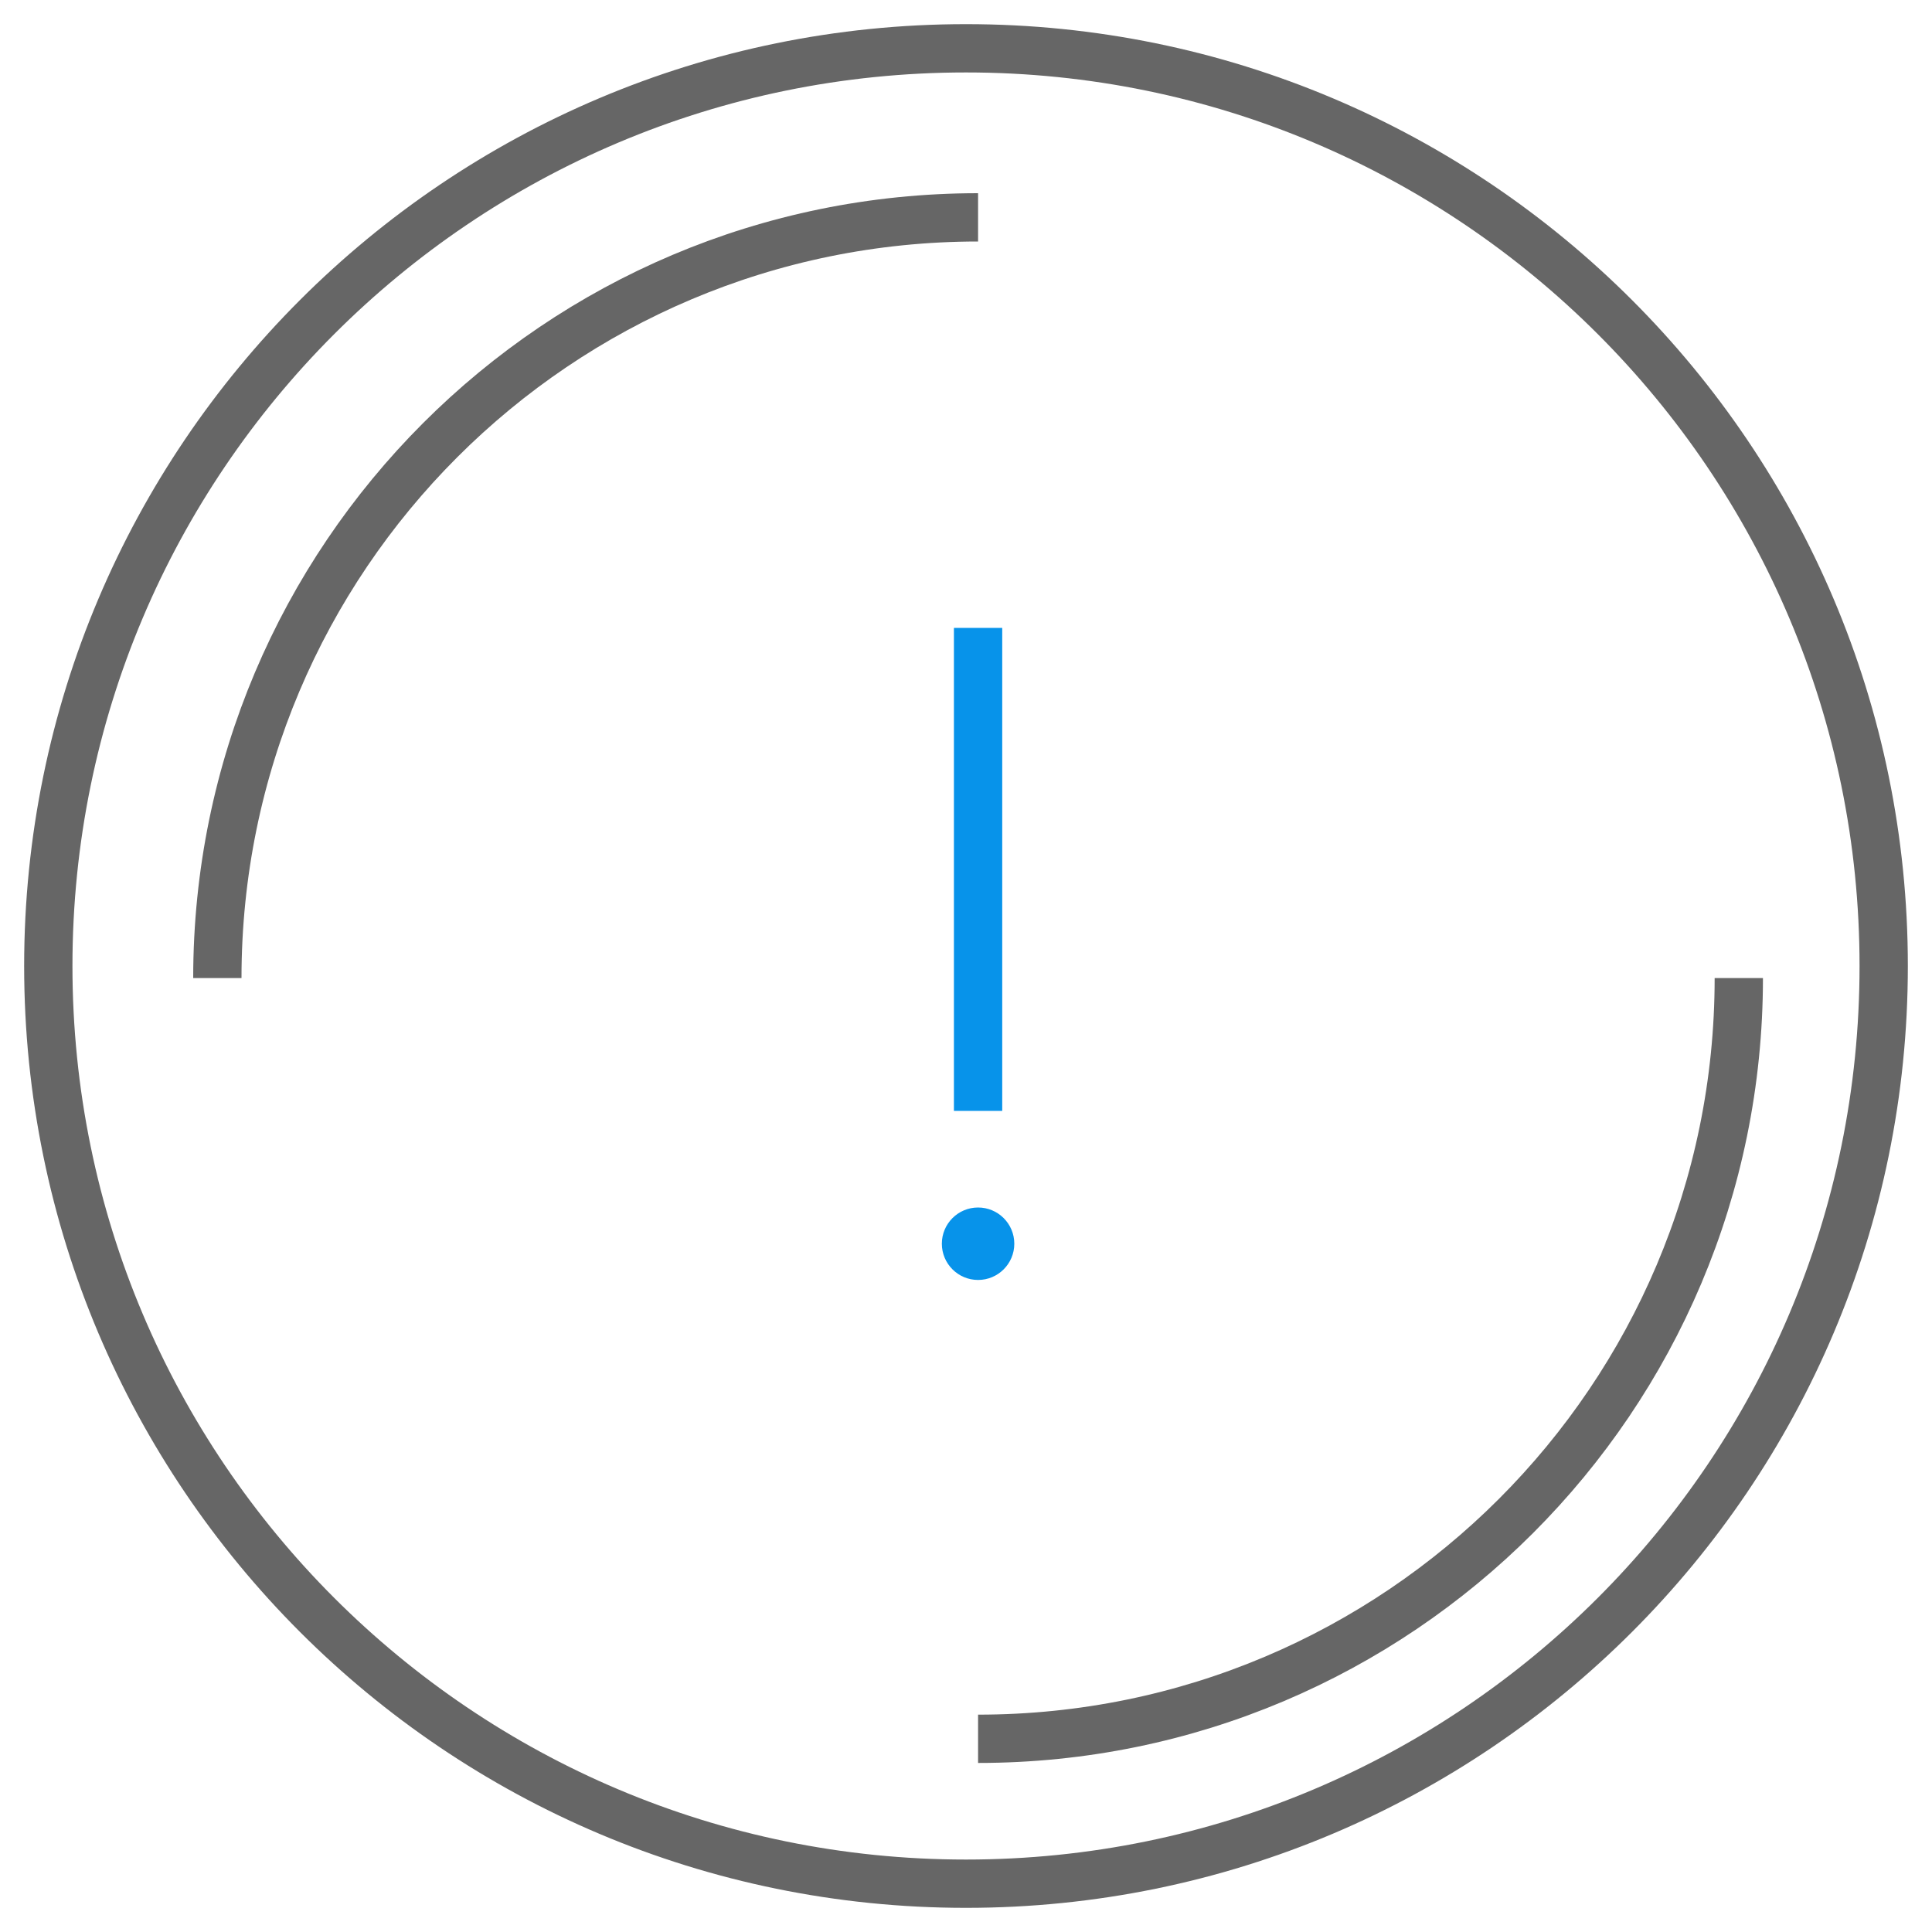
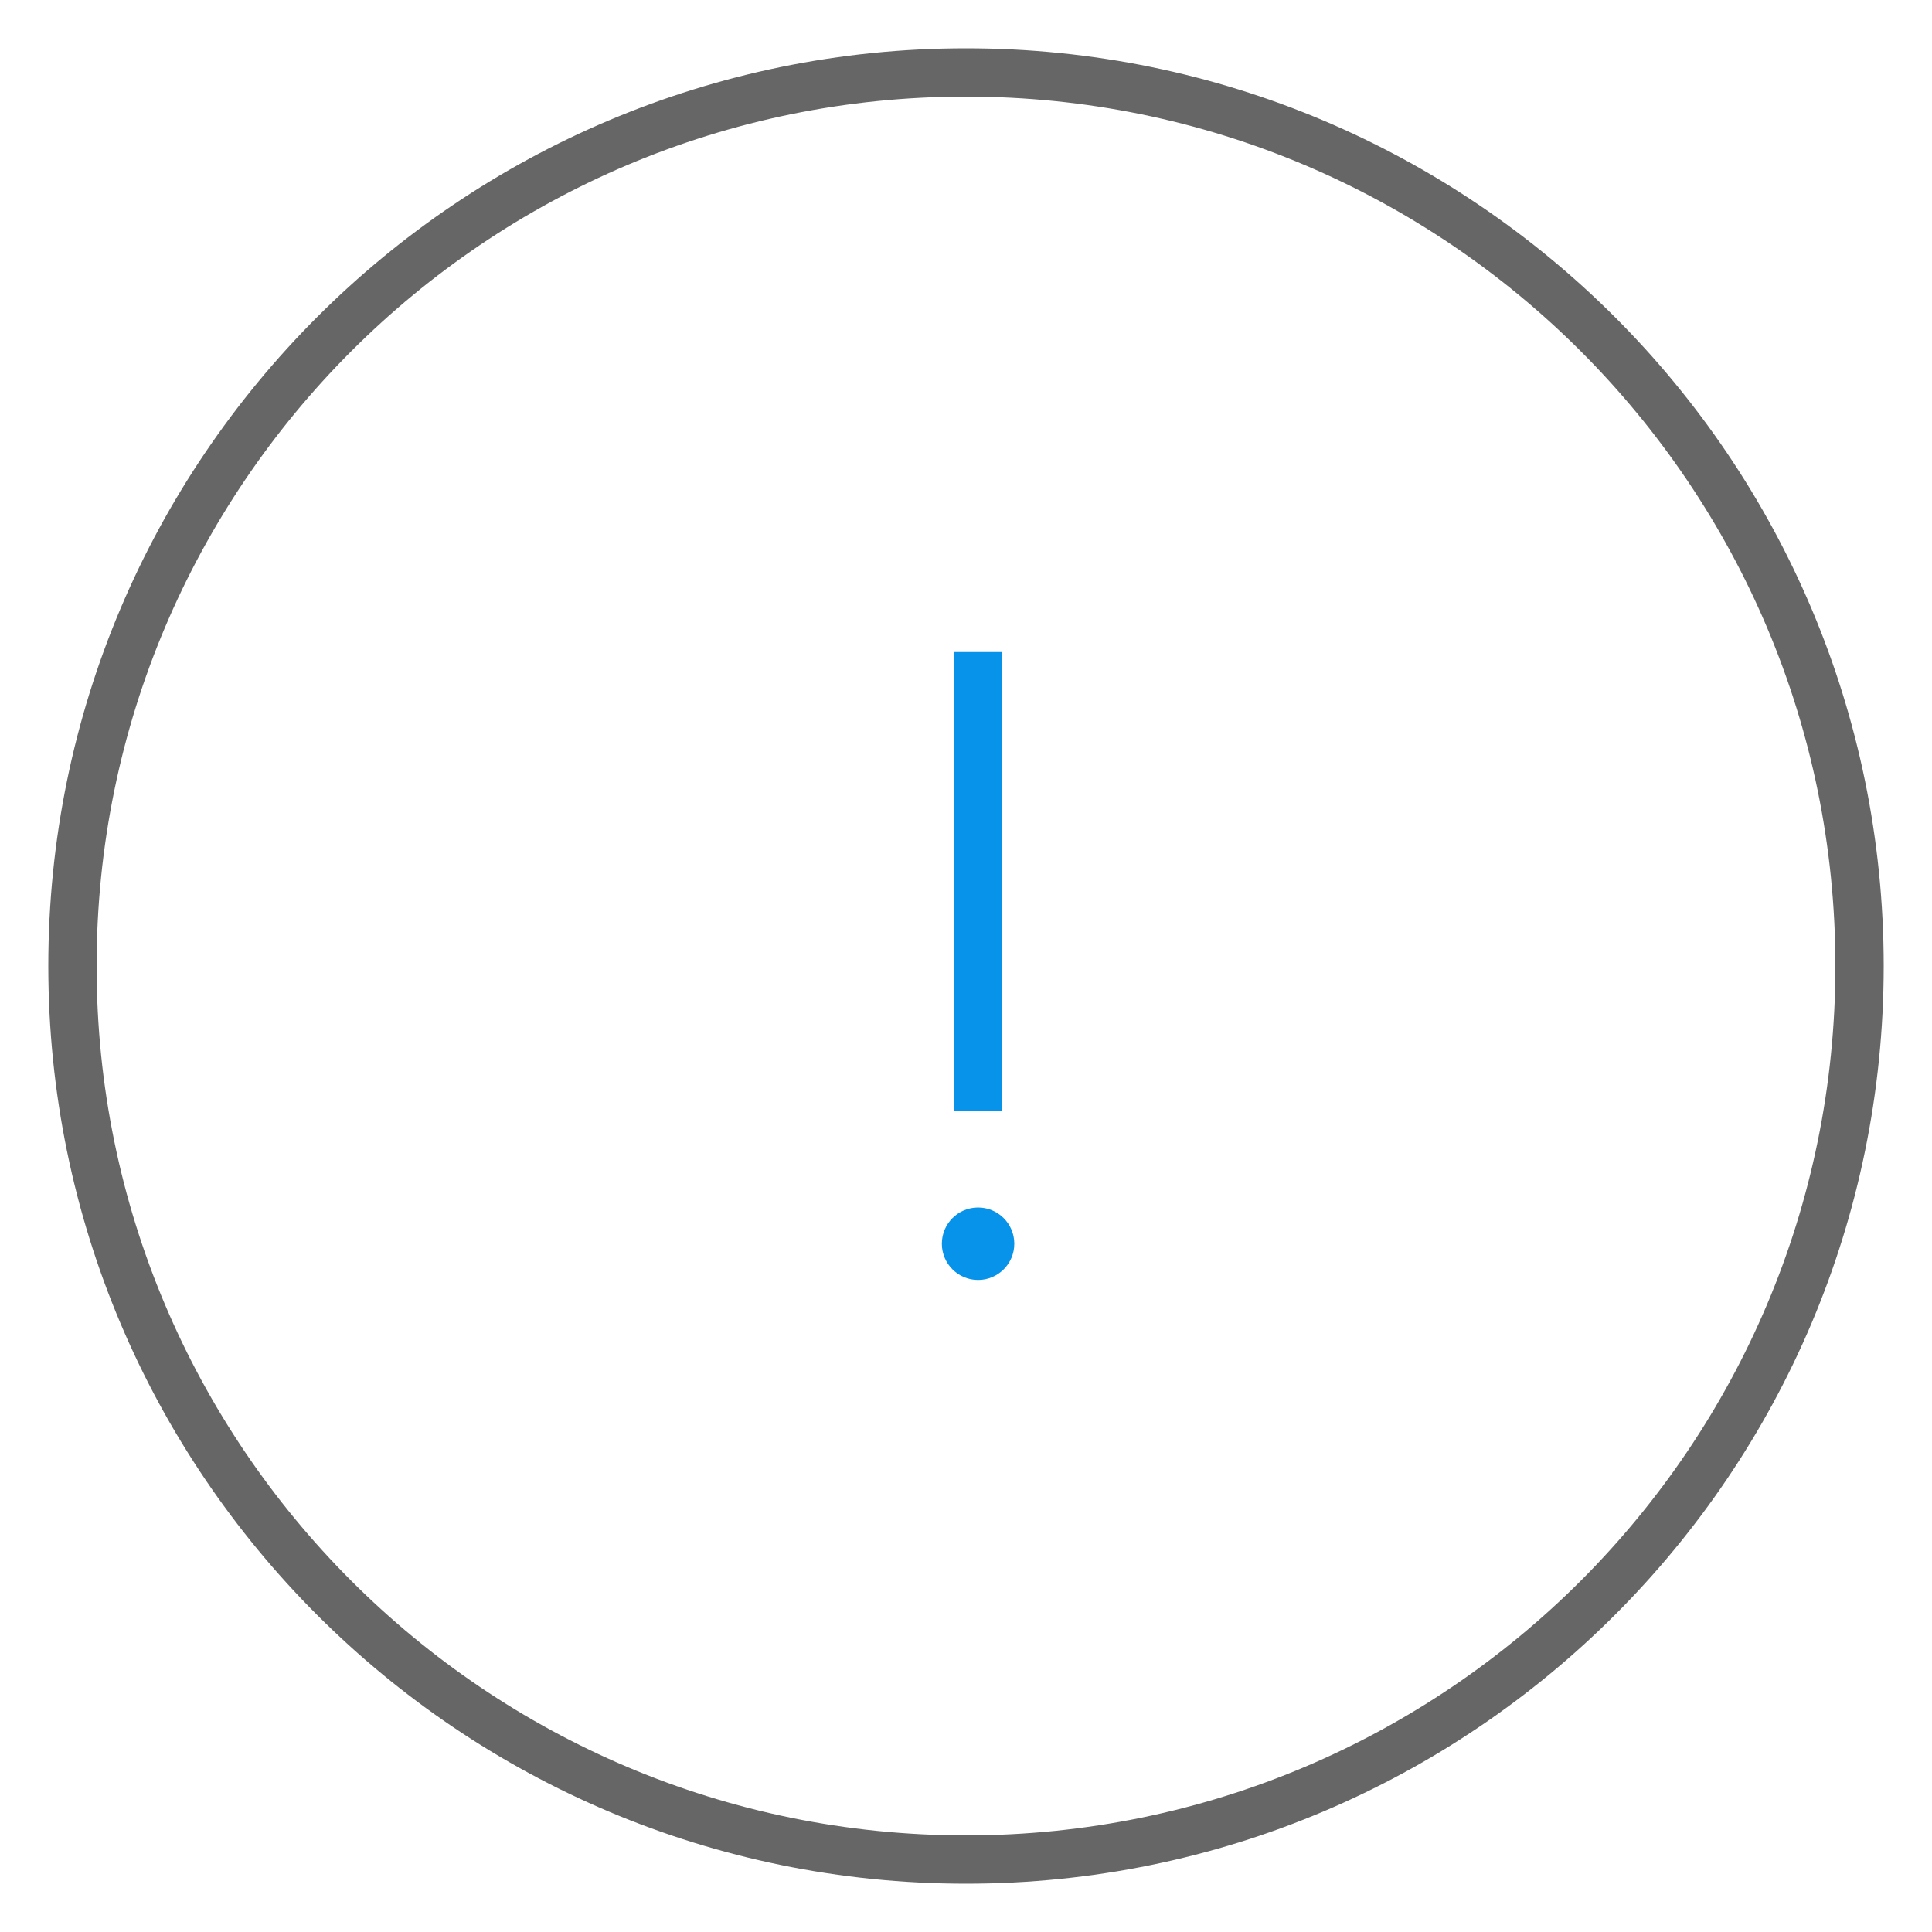
- <svg xmlns="http://www.w3.org/2000/svg" width="80px" height="80px" viewBox="0 0 80 80" version="1.1">
-   <g id="03_Template" stroke="none" stroke-width="1" fill="none" fill-rule="evenodd">
-     <g id="[PC]-Empty-State" transform="translate(-876, -326)">
-       <g id="case_02" transform="translate(772, 326)">
-         <g id="common-/-alerts-/-ic_nodata_80" transform="translate(104, 0)">
-           <g id="Group" transform="translate(1, 1)">
-             <circle id="Oval" fill="#0793EA" cx="39.5" cy="50.5" r="1.5" />
-             <line x1="39.5" y1="25" x2="39.5" y2="45" id="Path-2" stroke="#0793EA" stroke-width="2" />
-             <circle id="Oval" stroke="#666666" stroke-width="2" cx="39" cy="39" r="38" />
-             <path d="M39.5,8 C22.103,8 8,22.103 8,39.5 M39.5,71 C56.897,71 71,56.897 71,39.5" id="Shape" stroke="#666666" stroke-width="2" />
-           </g>
-         </g>
-       </g>
+ <svg xmlns="http://www.w3.org/2000/svg" width="80" height="80">
+   <g fill="none" fill-rule="evenodd">
+     <path d="M0 0h80v80H0z" />
+     <g transform="translate(2 2)">
+       <circle fill="#0793EA" cx="38.5" cy="49.5" r="1.5" />
+       <path stroke="#0793EA" stroke-width="2" d="M38.5 25v19" />
+       <circle stroke="#666" stroke-width="2" cx="38" cy="38" r="37" />
    </g>
  </g>
</svg>
